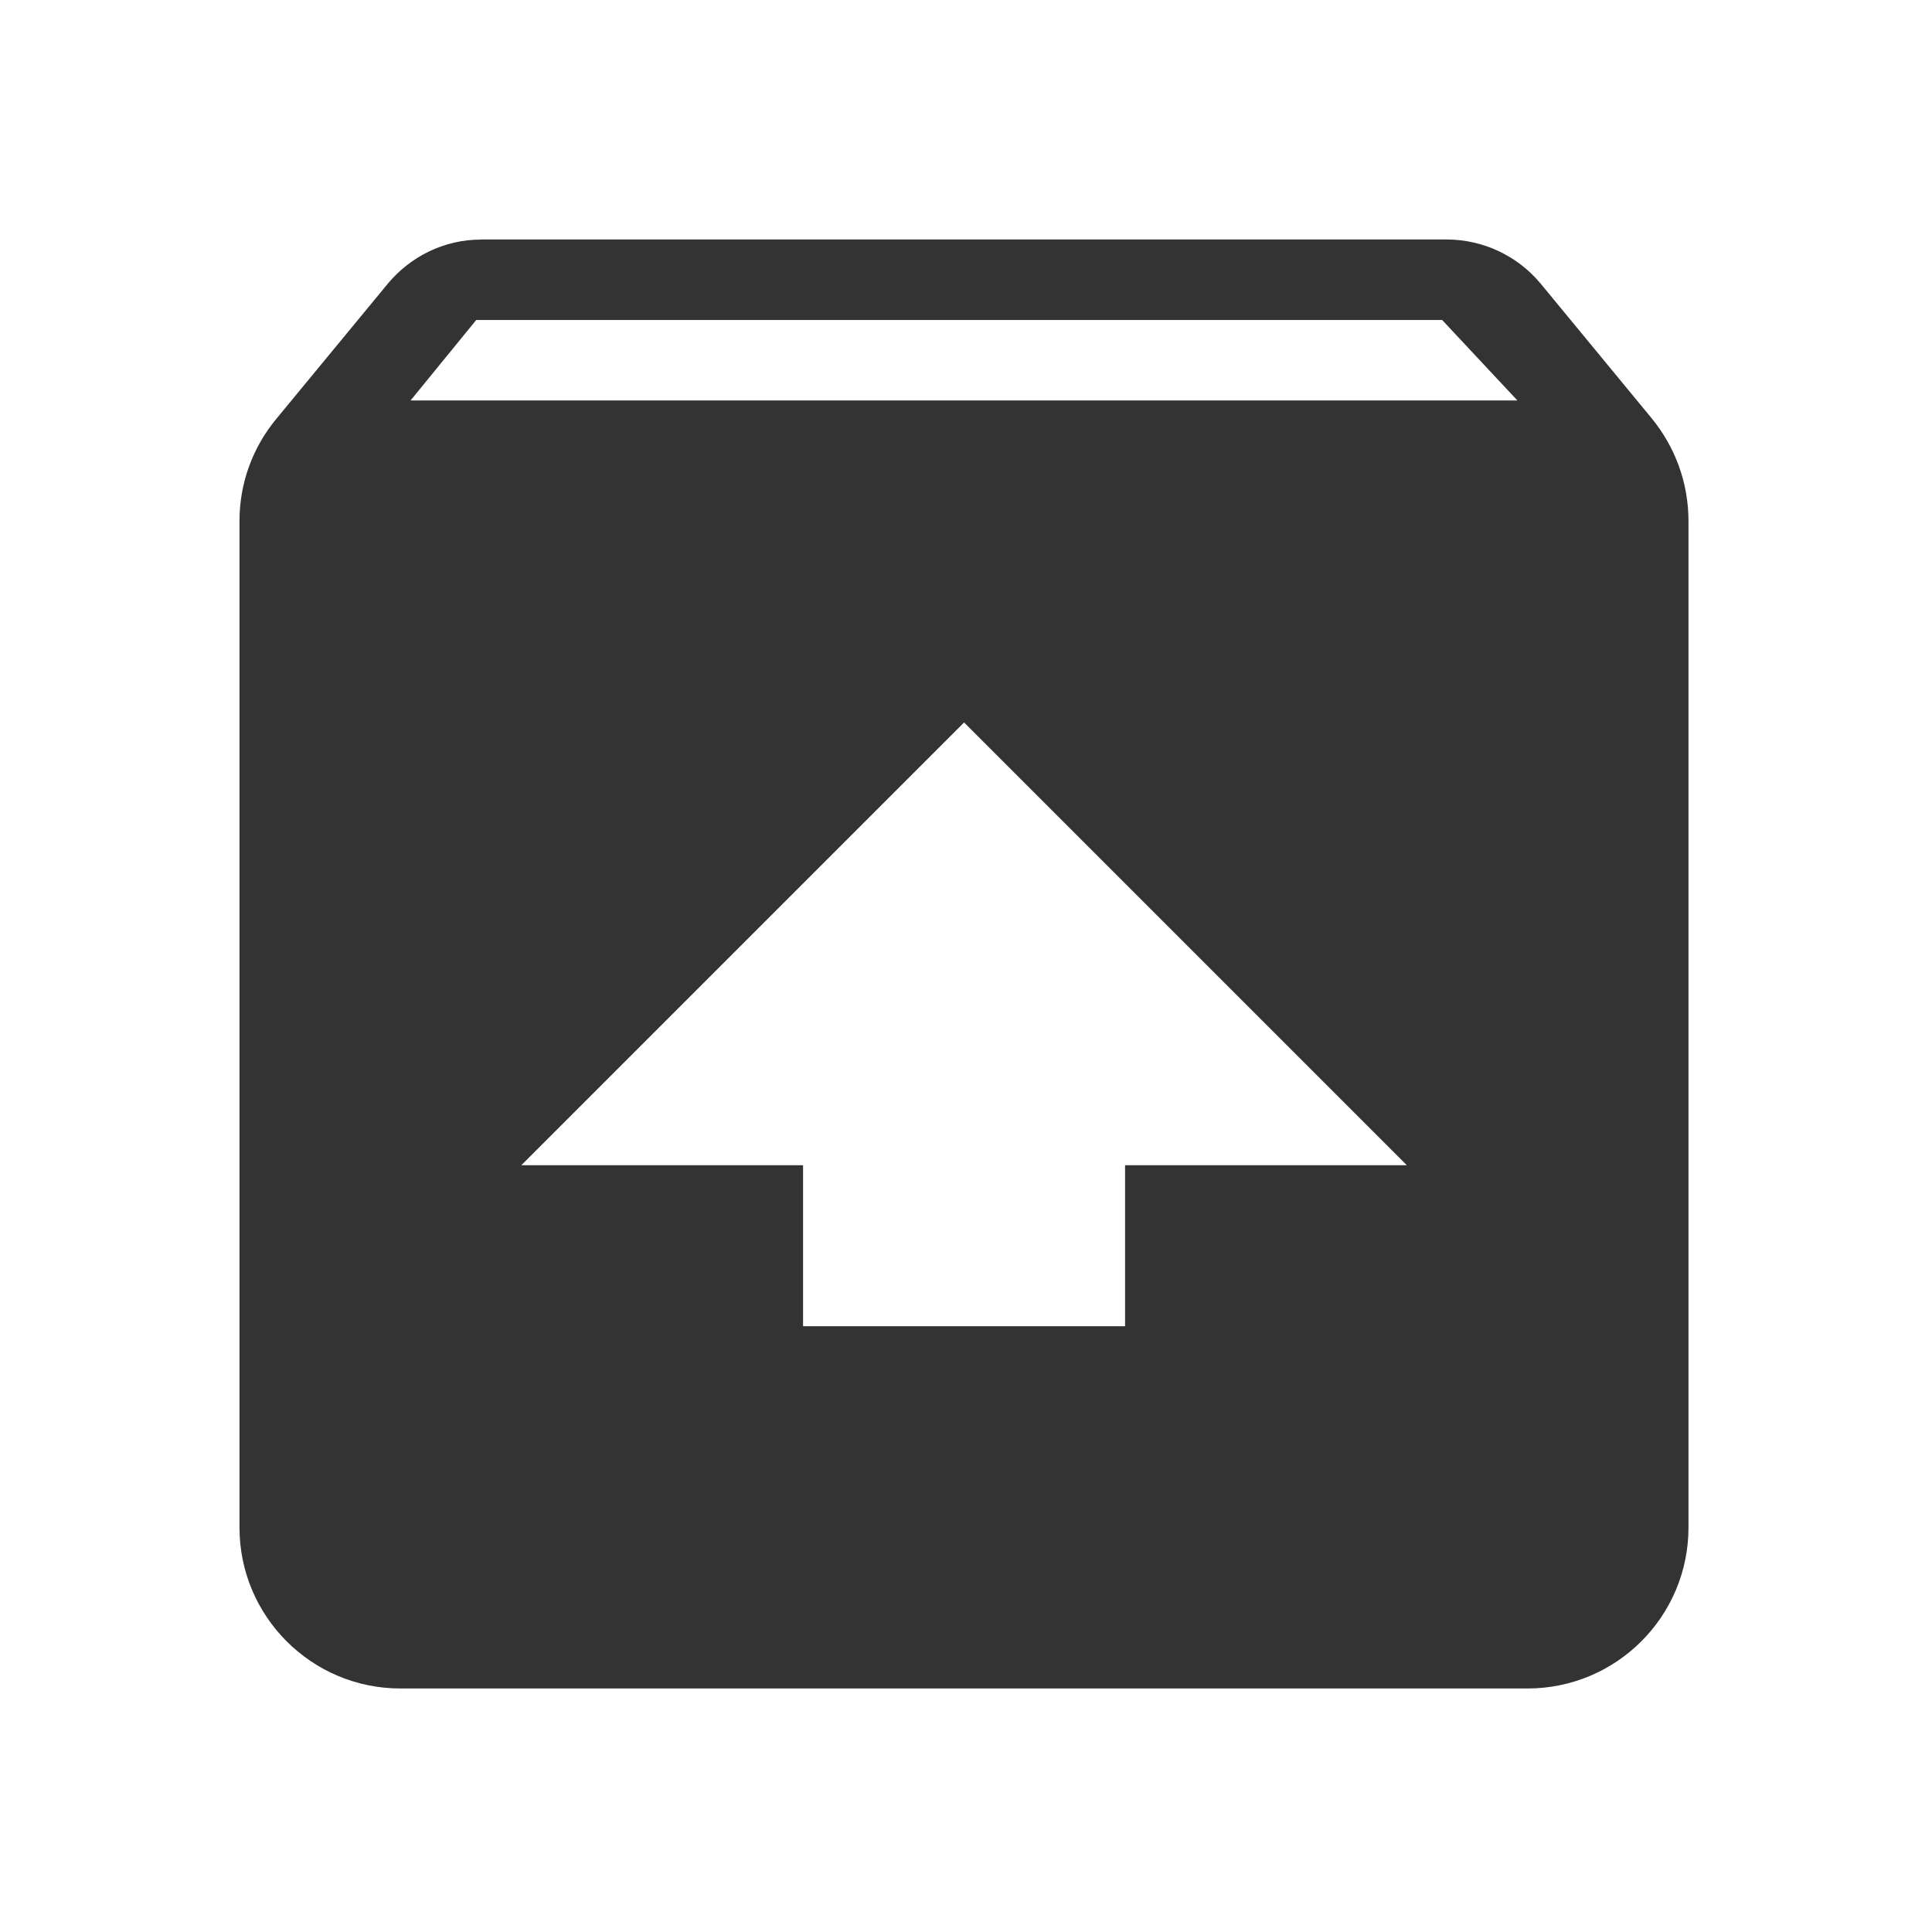
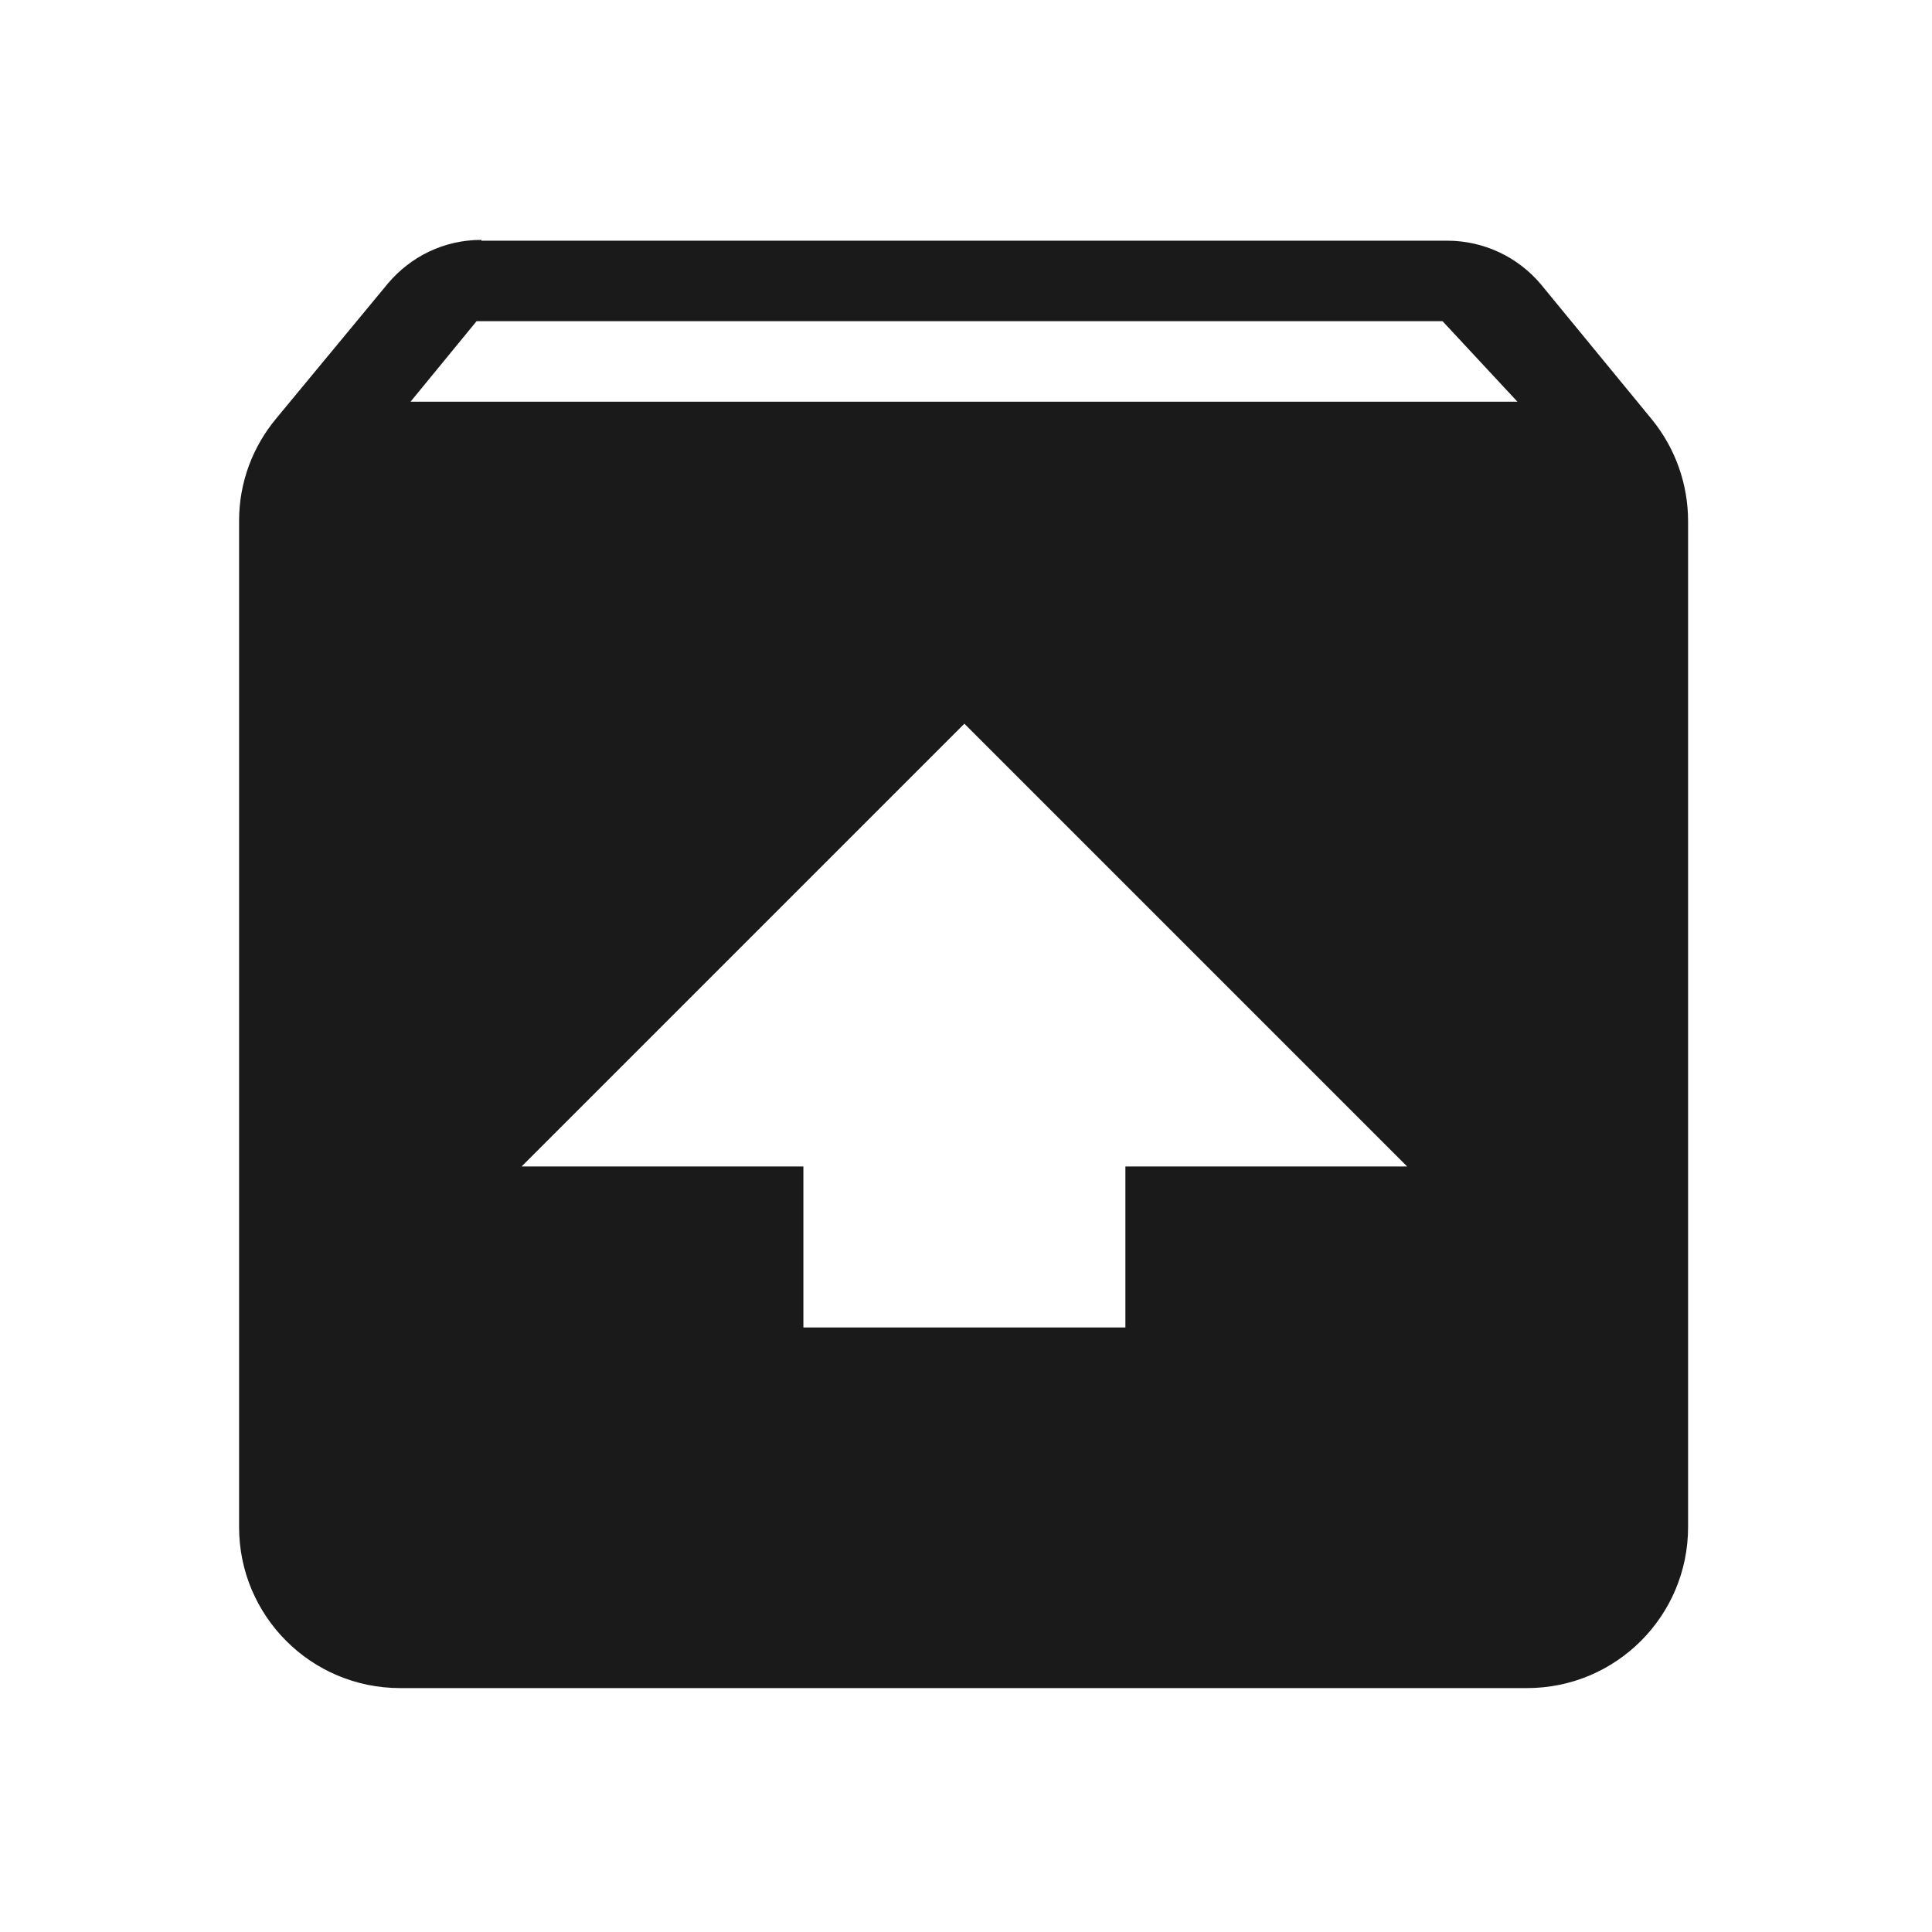
<svg xmlns="http://www.w3.org/2000/svg" width="24" height="24">
-   <path fill="#333" d="M5.976 2.976c-.465 0-.88.215-1.156.545L3.435 5.2c-.29.35-.46.79-.46 1.275v12.5a2 2 0 0 0 2 2h14a2 2 0 0 0 2-2v-12.5c0-.485-.17-.926-.455-1.276l-1.385-1.68a1.521 1.521 0 0 0-1.16-.544h-12m-.06 1h12l.935 1H5.1l.816-1m6.06 5l5.5 5.5h-3.5v2h-4v-2h-3.5l5.5-5.5" />
+   <path fill="#1a1a1a" d="M5.98 2.98c-.47 0-.88.21-1.16.54L3.43 5.2c-.29.35-.46.79-.46 1.27v12.5a2 2 0 0 0 2 2h14a2 2 0 0 0 2-2V6.48a2 2 0 0 0-.45-1.27l-1.38-1.68a1.52 1.52 0 0 0-1.16-.54h-12m-.06 1h12l.93 1H5.1l.82-1m6.06 5l5.5 5.5h-3.5v2h-4v-2h-3.5l5.5-5.5" />
</svg>
